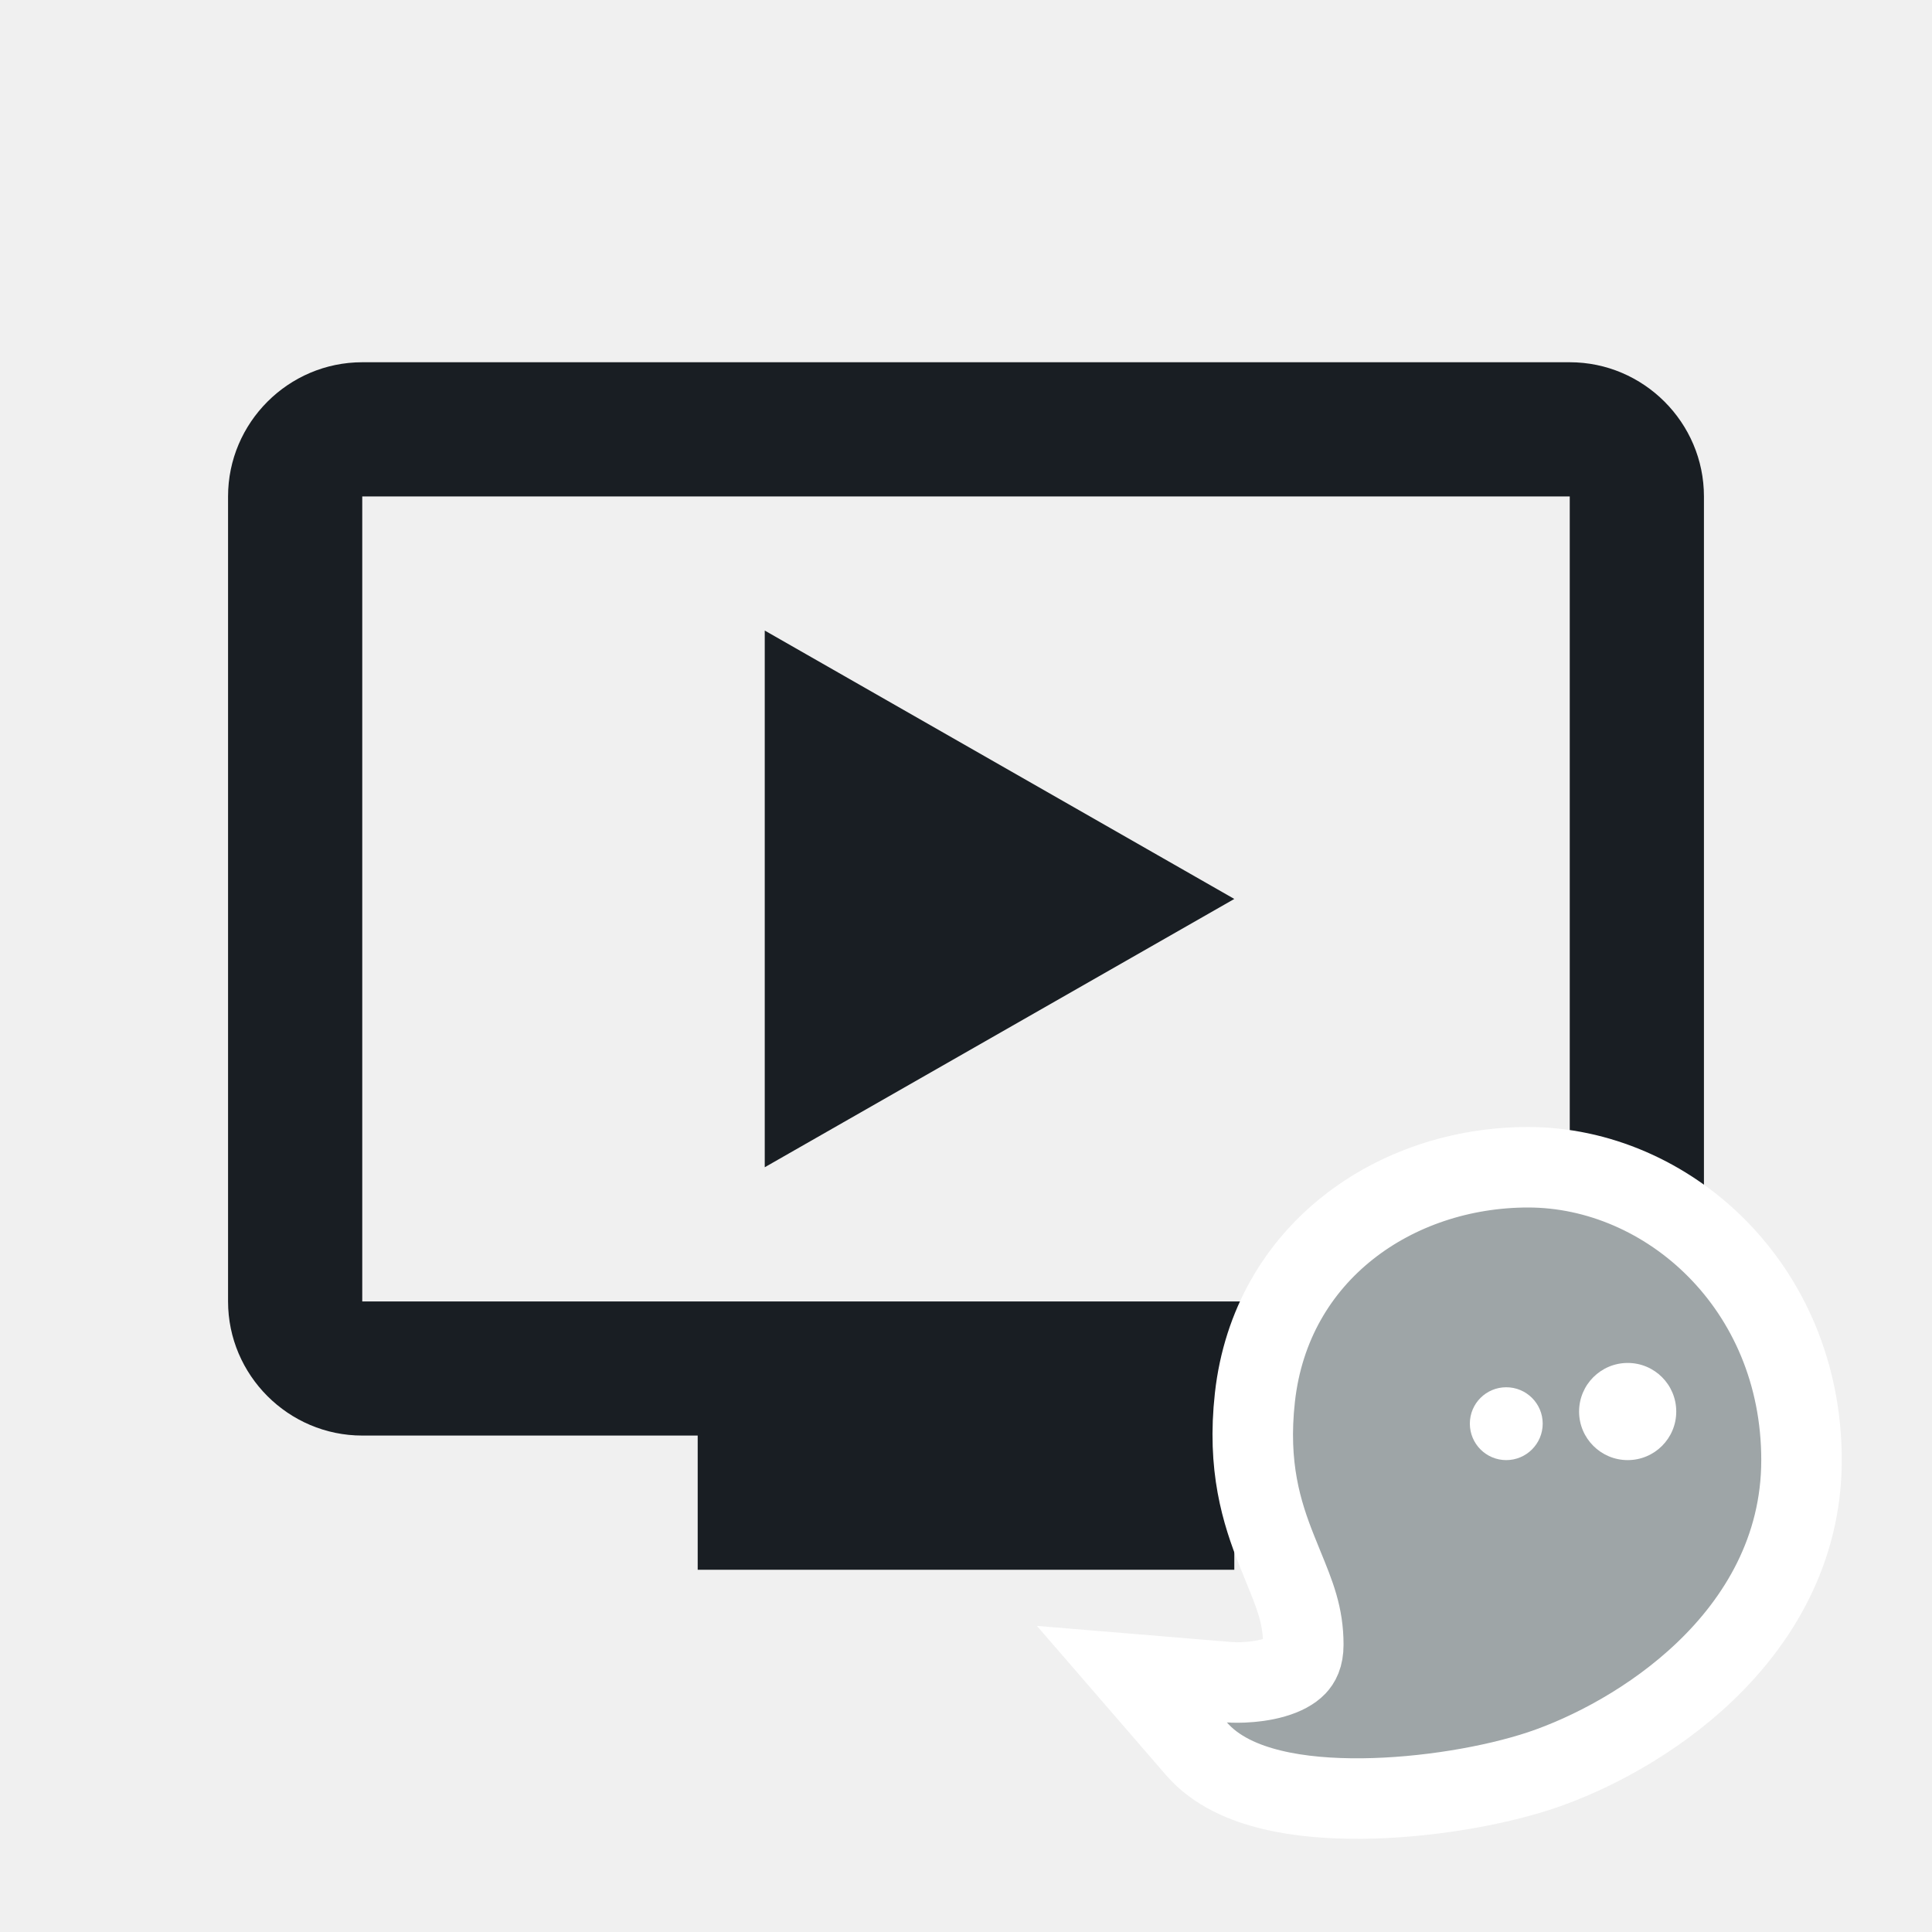
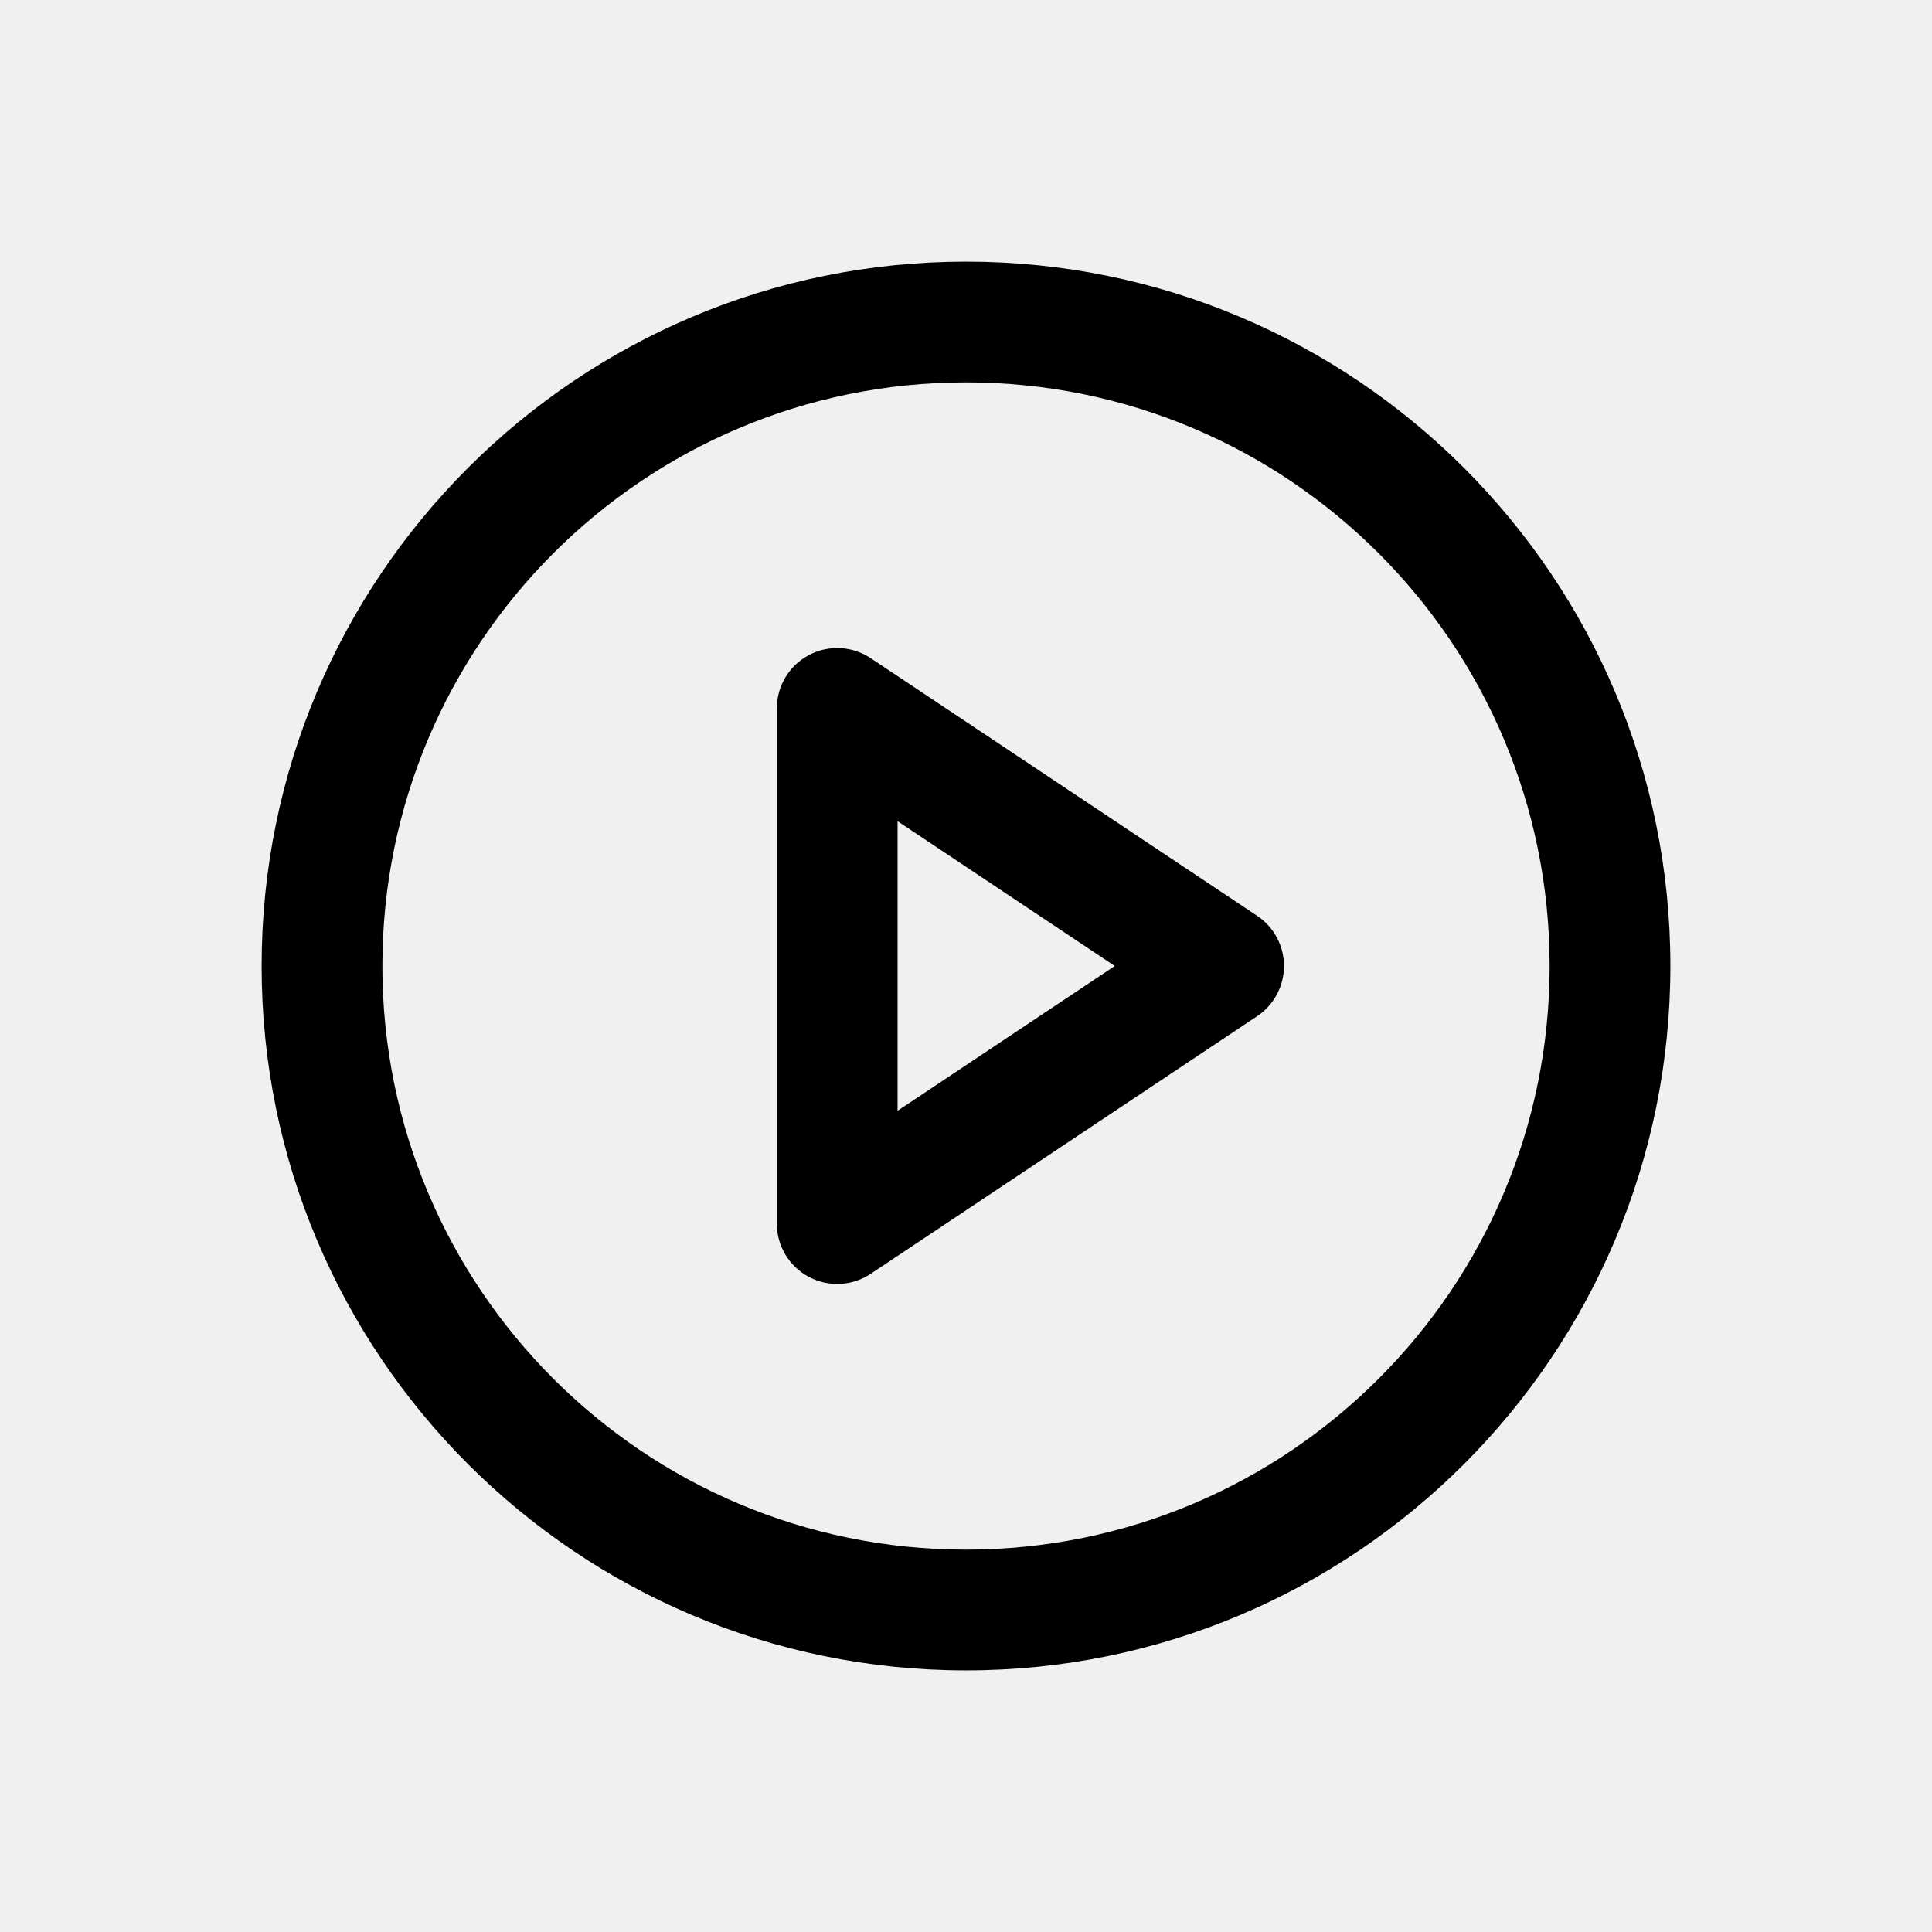
<svg xmlns="http://www.w3.org/2000/svg" width="24" height="24" viewBox="0 0 24 24" fill="none">
-   <path d="M9.5 7.833V14.5L15.333 11.167L9.5 7.833Z" fill="#191E23" />
-   <path d="M19.5 4.5H4.5C3.583 4.5 2.833 5.25 2.833 6.167V16.167C2.833 17.083 3.583 17.833 4.5 17.833H8.667V19.5H15.333V17.833H19.5C20.417 17.833 21.167 17.083 21.167 16.167V6.167C21.167 5.25 20.417 4.5 19.5 4.5ZM19.5 16.167H4.5V6.167H19.5V16.167Z" fill="#191E23" />
-   <path d="M15.281 20.898L14.061 20.797L14.863 21.724C15.106 22.005 15.463 22.152 15.799 22.233C16.145 22.317 16.537 22.346 16.926 22.342C17.701 22.334 18.545 22.19 19.141 21.992C19.741 21.791 20.534 21.384 21.184 20.761C21.84 20.133 22.379 19.256 22.379 18.138C22.379 15.979 20.712 14.5 18.983 14.5C17.333 14.5 15.79 15.556 15.589 17.358C15.493 18.218 15.671 18.787 15.861 19.263C15.888 19.331 15.914 19.395 15.939 19.456C16.087 19.817 16.19 20.069 16.19 20.431C16.19 20.579 16.145 20.649 16.103 20.694C16.049 20.75 15.957 20.803 15.825 20.841C15.696 20.879 15.558 20.894 15.447 20.899C15.393 20.901 15.348 20.901 15.319 20.9C15.304 20.899 15.293 20.899 15.287 20.898L15.281 20.898L15.281 20.898C15.281 20.898 15.281 20.898 15.281 20.898Z" fill="#9EA5A7" stroke="white" />
-   <path d="M19.164 17.685C19.164 17.935 18.961 18.138 18.711 18.138C18.461 18.138 18.259 17.935 18.259 17.685C18.259 17.435 18.461 17.233 18.711 17.233C18.961 17.233 19.164 17.435 19.164 17.685Z" fill="white" />
-   <path d="M20.823 17.535C20.823 17.868 20.553 18.138 20.22 18.138C19.887 18.138 19.616 17.868 19.616 17.535C19.616 17.201 19.887 16.931 20.22 16.931C20.553 16.931 20.823 17.201 20.823 17.535Z" fill="white" />
+   <path d="M10.4 8.8L10.816 8.176C10.586 8.023 10.29 8.008 10.046 8.139C9.802 8.269 9.65 8.523 9.65 8.8H10.4ZM15.2 12L15.616 12.624C15.825 12.485 15.95 12.251 15.95 12C15.95 11.749 15.825 11.515 15.616 11.376L15.2 12ZM10.4 15.2H9.65C9.65 15.477 9.802 15.731 10.046 15.861C10.29 15.992 10.586 15.977 10.816 15.824L10.4 15.2ZM19.25 12C19.25 16.004 16.004 19.25 12 19.25V20.75C16.832 20.75 20.75 16.832 20.75 12H19.25ZM12 19.25C7.996 19.25 4.75 16.004 4.75 12H3.25C3.25 16.832 7.168 20.75 12 20.75V19.25ZM4.75 12C4.75 7.996 7.996 4.75 12 4.75V3.25C7.168 3.25 3.25 7.168 3.25 12H4.75ZM12 4.75C16.004 4.75 19.25 7.996 19.25 12H20.75C20.75 7.168 16.832 3.25 12 3.25V4.75ZM9.984 9.424L14.784 12.624L15.616 11.376L10.816 8.176L9.984 9.424ZM14.784 11.376L9.984 14.576L10.816 15.824L15.616 12.624L14.784 11.376ZM11.15 15.2V8.8H9.65V15.2H11.15Z" fill="currentColor" />
</svg>
